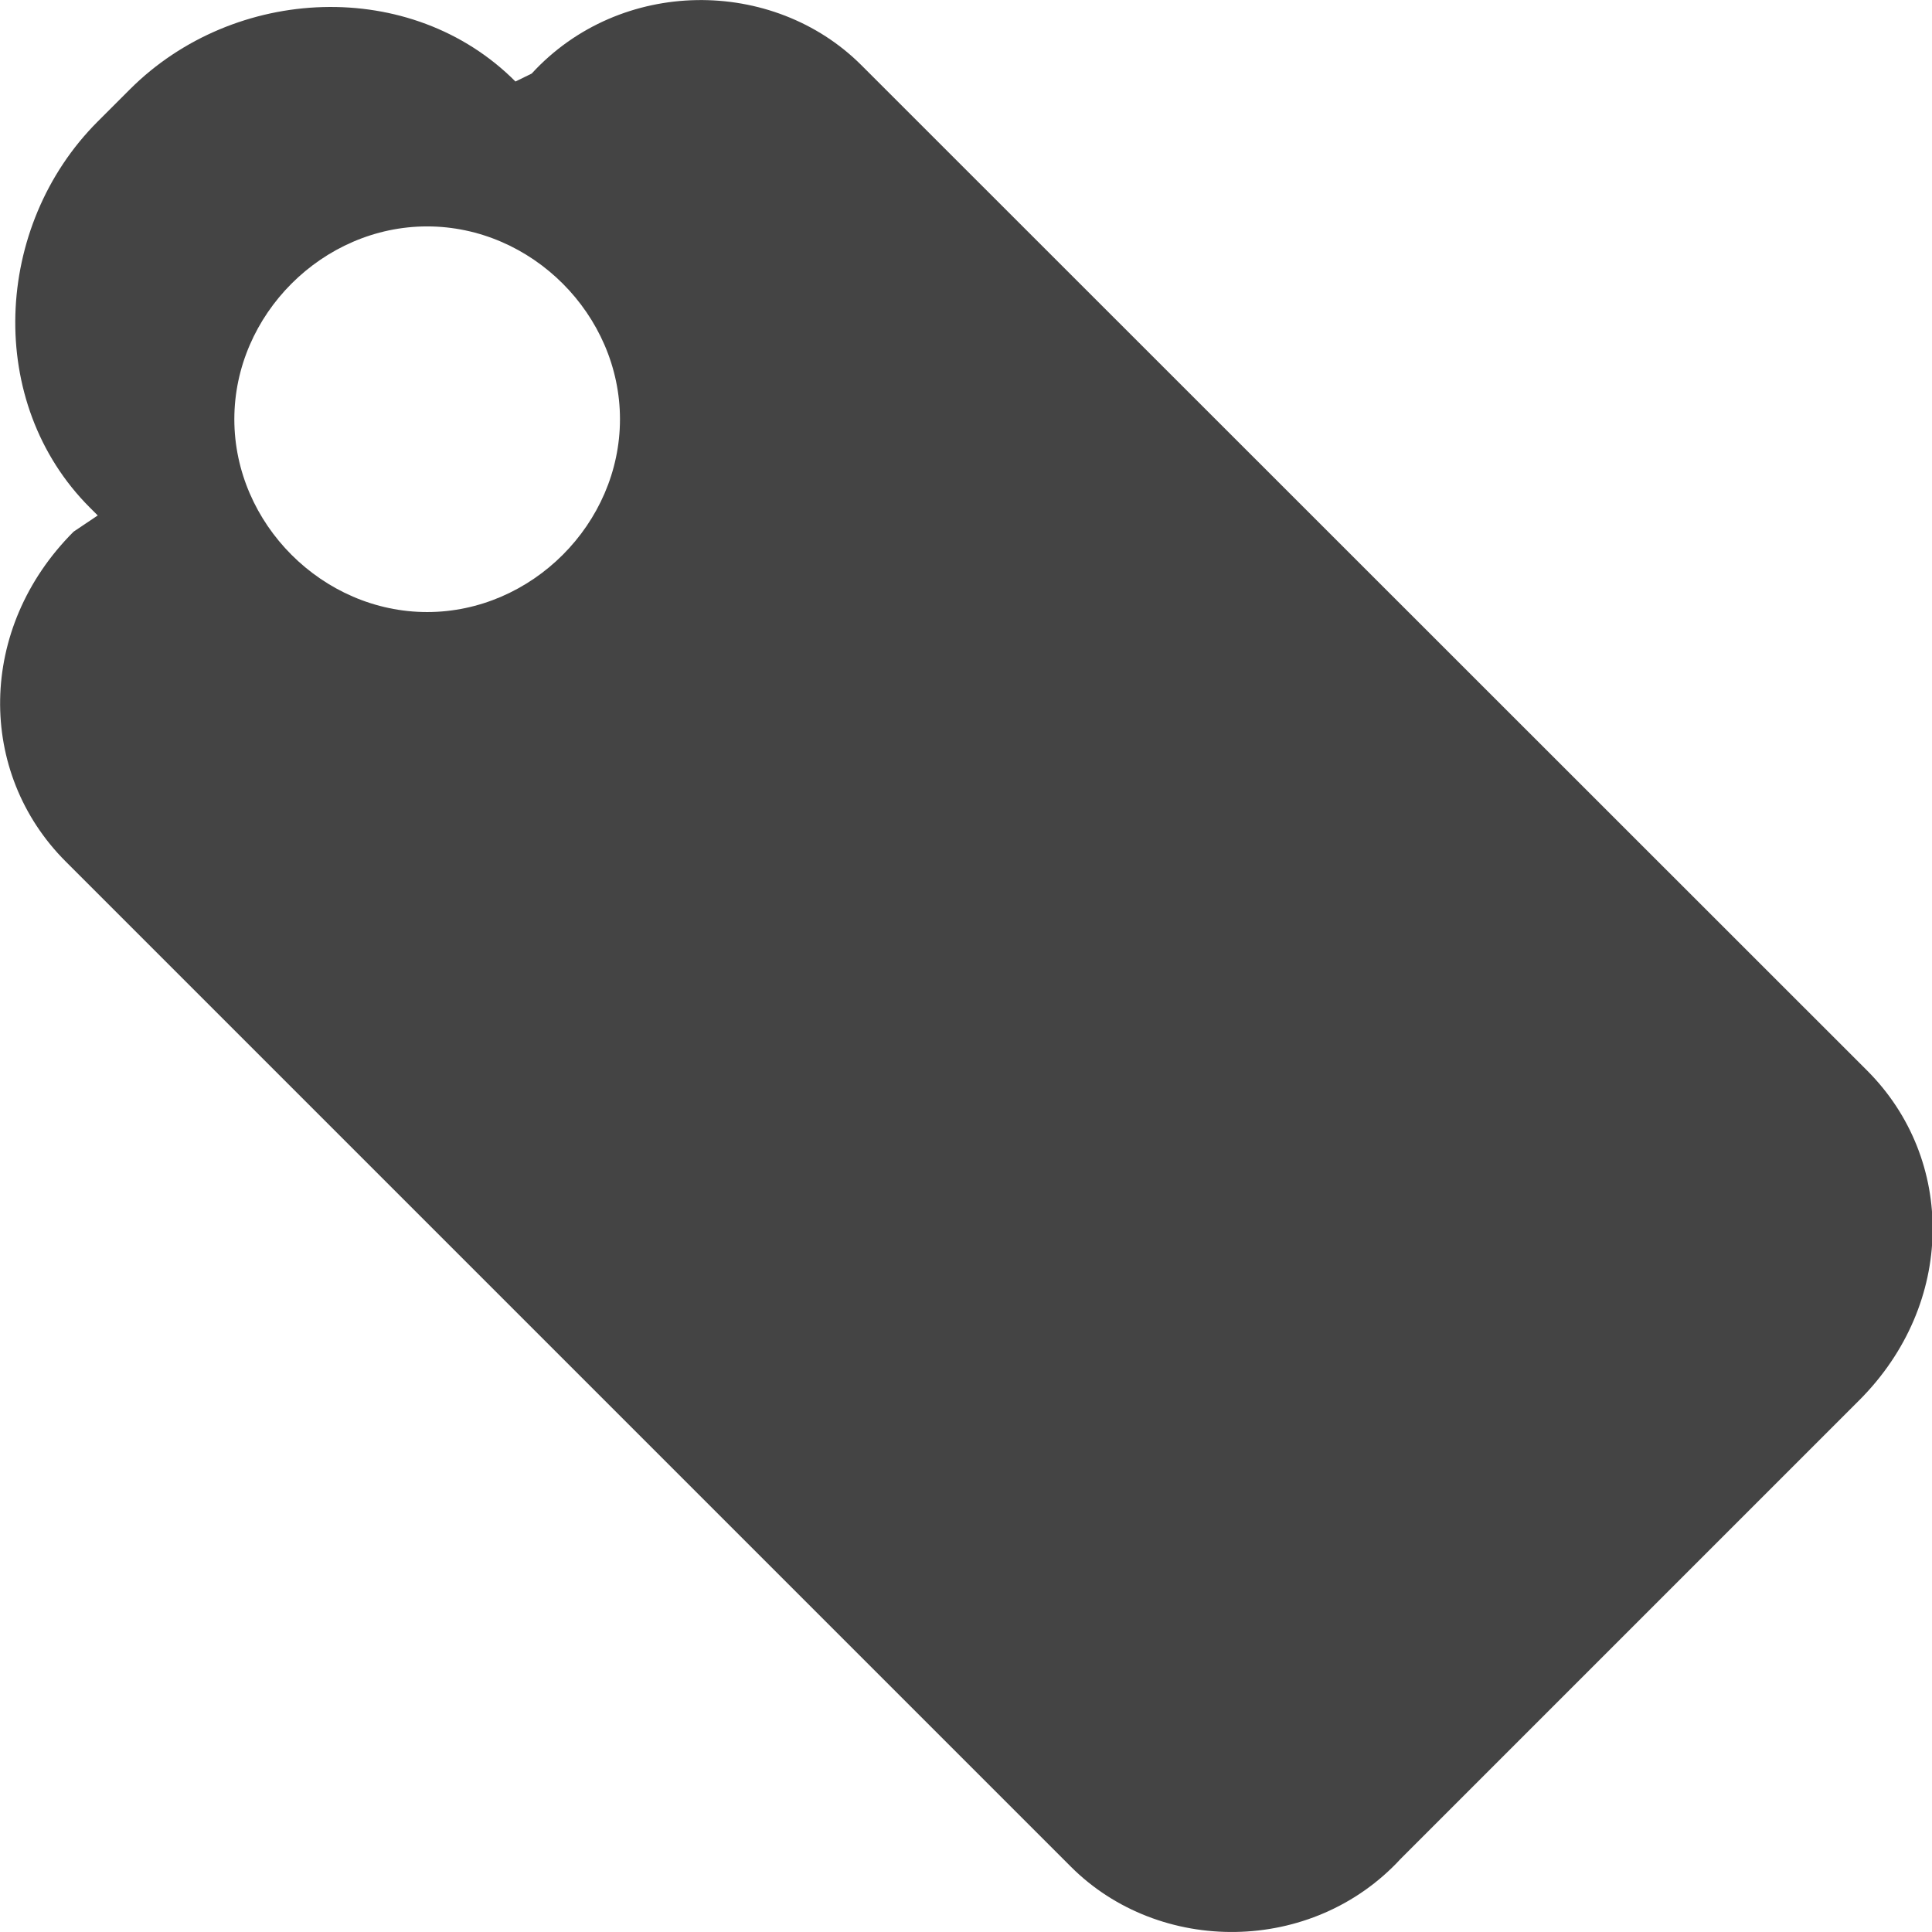
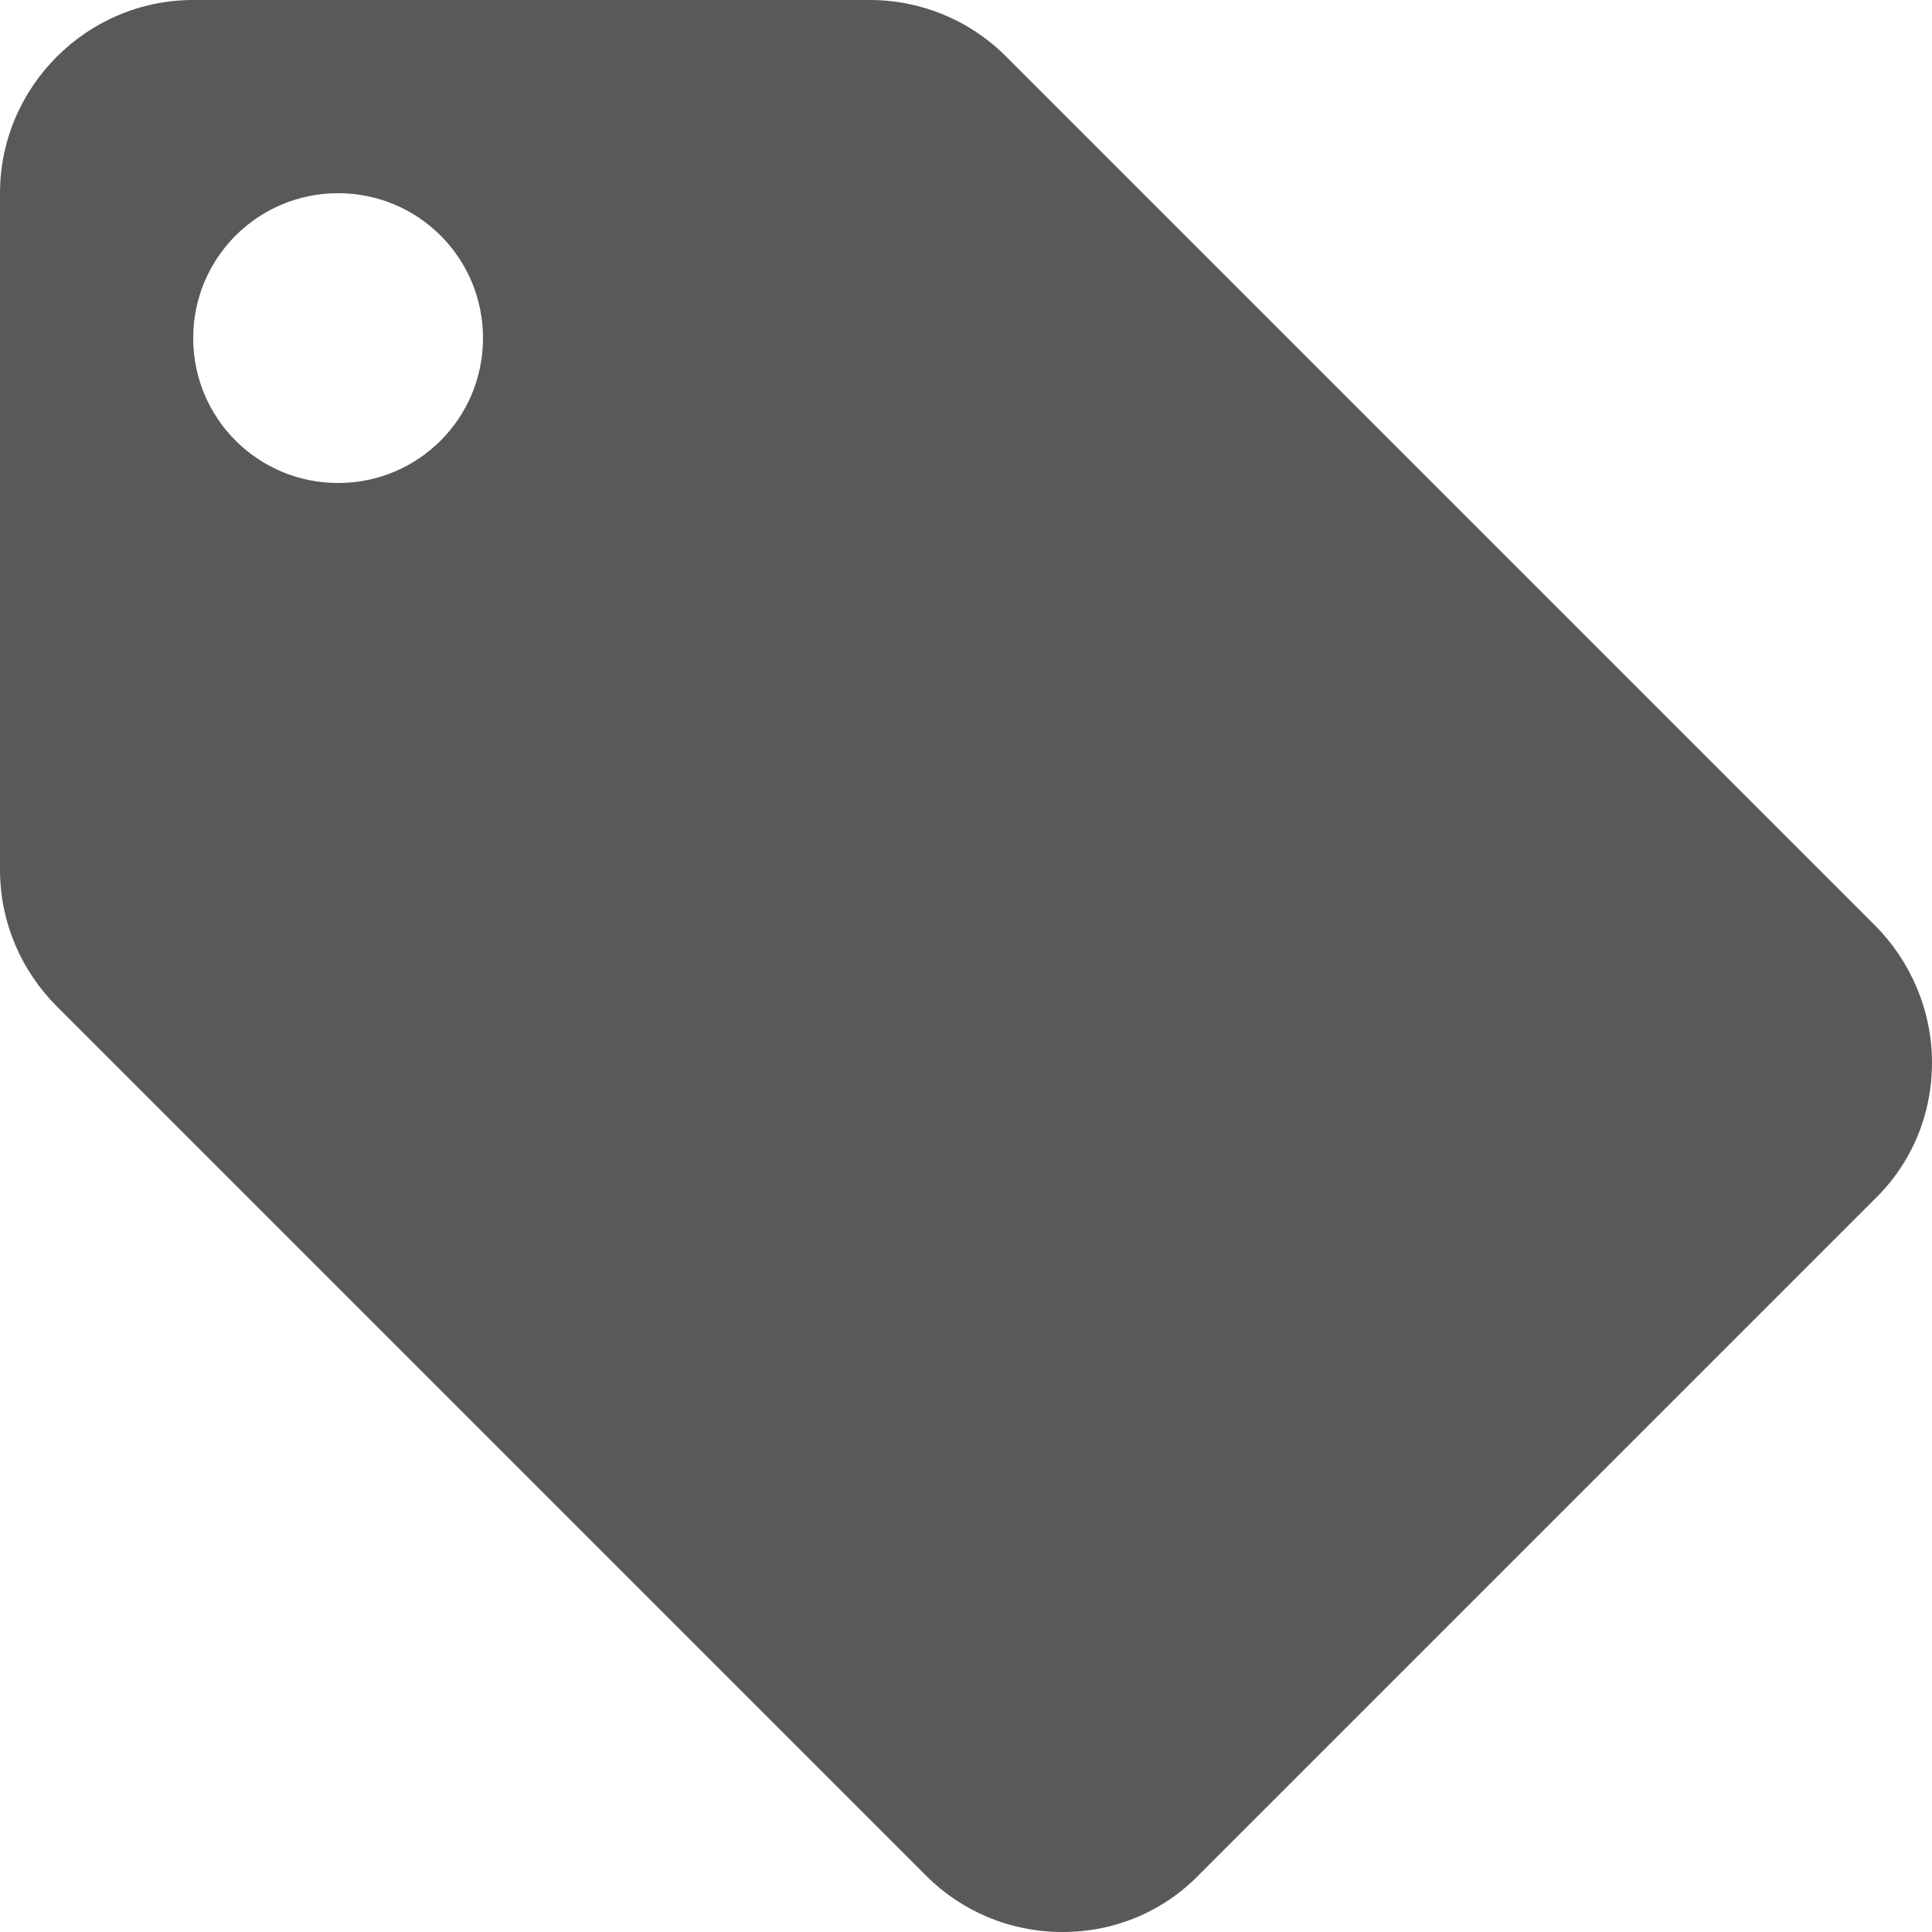
- <svg xmlns="http://www.w3.org/2000/svg" version="1.1" id="Vrstva_1" x="0px" y="0px" viewBox="-711 25 512 512" style="enable-background:new -711 25 512 512;" xml:space="preserve">
-   <style type="text/css">
- 	.st0{fill:#444444;}
- </style>
-   <g>
-     <path class="st0" d="M-570.1,44.5l-4.3,2.1l0,0C-602,18.9-648.9,21-676.6,48.7l-8.5,8.5c-27.7,27.7-29.8,74.6-2.1,102.3l2.1,2.1   l-6.4,4.3c-25.6,25.6-25.6,63.9-2.1,87.4l266.4,266.4c23.4,23.4,63.9,23.4,87.4-2.1l121.5-121.5c25.6-25.6,25.6-63.9,2.1-87.4   L-482.7,42.3C-506.1,18.9-546.6,18.9-570.1,44.5L-570.1,44.5z M-597.8,187.2c-27.7,0-51.1-23.4-51.1-51.1s23.4-51.1,51.1-51.1   c27.7,0,51.1,23.4,51.1,51.1S-570.1,187.2-597.8,187.2L-597.8,187.2z" />
+ <svg xmlns="http://www.w3.org/2000/svg" width="512" height="512" viewBox="0 0 512 512" version="1.1" id="svg8">
+   <defs id="defs12" />
+   <g id="g6" transform="matrix(36.57143,0,0,36.57143,-3e-6,1.4986793e-4)" style="fill:#000000">
+     <g id="g4" style="fill:#000000">
+       <path d="M 1.4,2.45 C 1.4,1.869 1.869,1.4 2.45,1.4 3.031,1.4 3.5,1.869 3.5,2.45 3.5,3.031 3.031,3.5 2.45,3.5 1.869,3.5 1.4,3.031 1.4,2.45 Z M 7.287,0.406 A 1.391,1.391 0 0 0 6.3,0 H 1.4 C 0.63,0 0,0.63 0,1.4 v 4.9 c 0,0.385 0.154,0.735 0.413,0.994 l 6.3,6.3 C 6.965,13.846 7.315,14 7.7,14 8.085,14 8.435,13.846 8.687,13.587 l 4.9,-4.9 C 13.846,8.435 14,8.085 14,7.7 14,7.315 13.839,6.958 13.587,6.706 Z" id="path2" style="fill:#000000;fill-opacity:0.65" />
+     </g>
  </g>
</svg>
